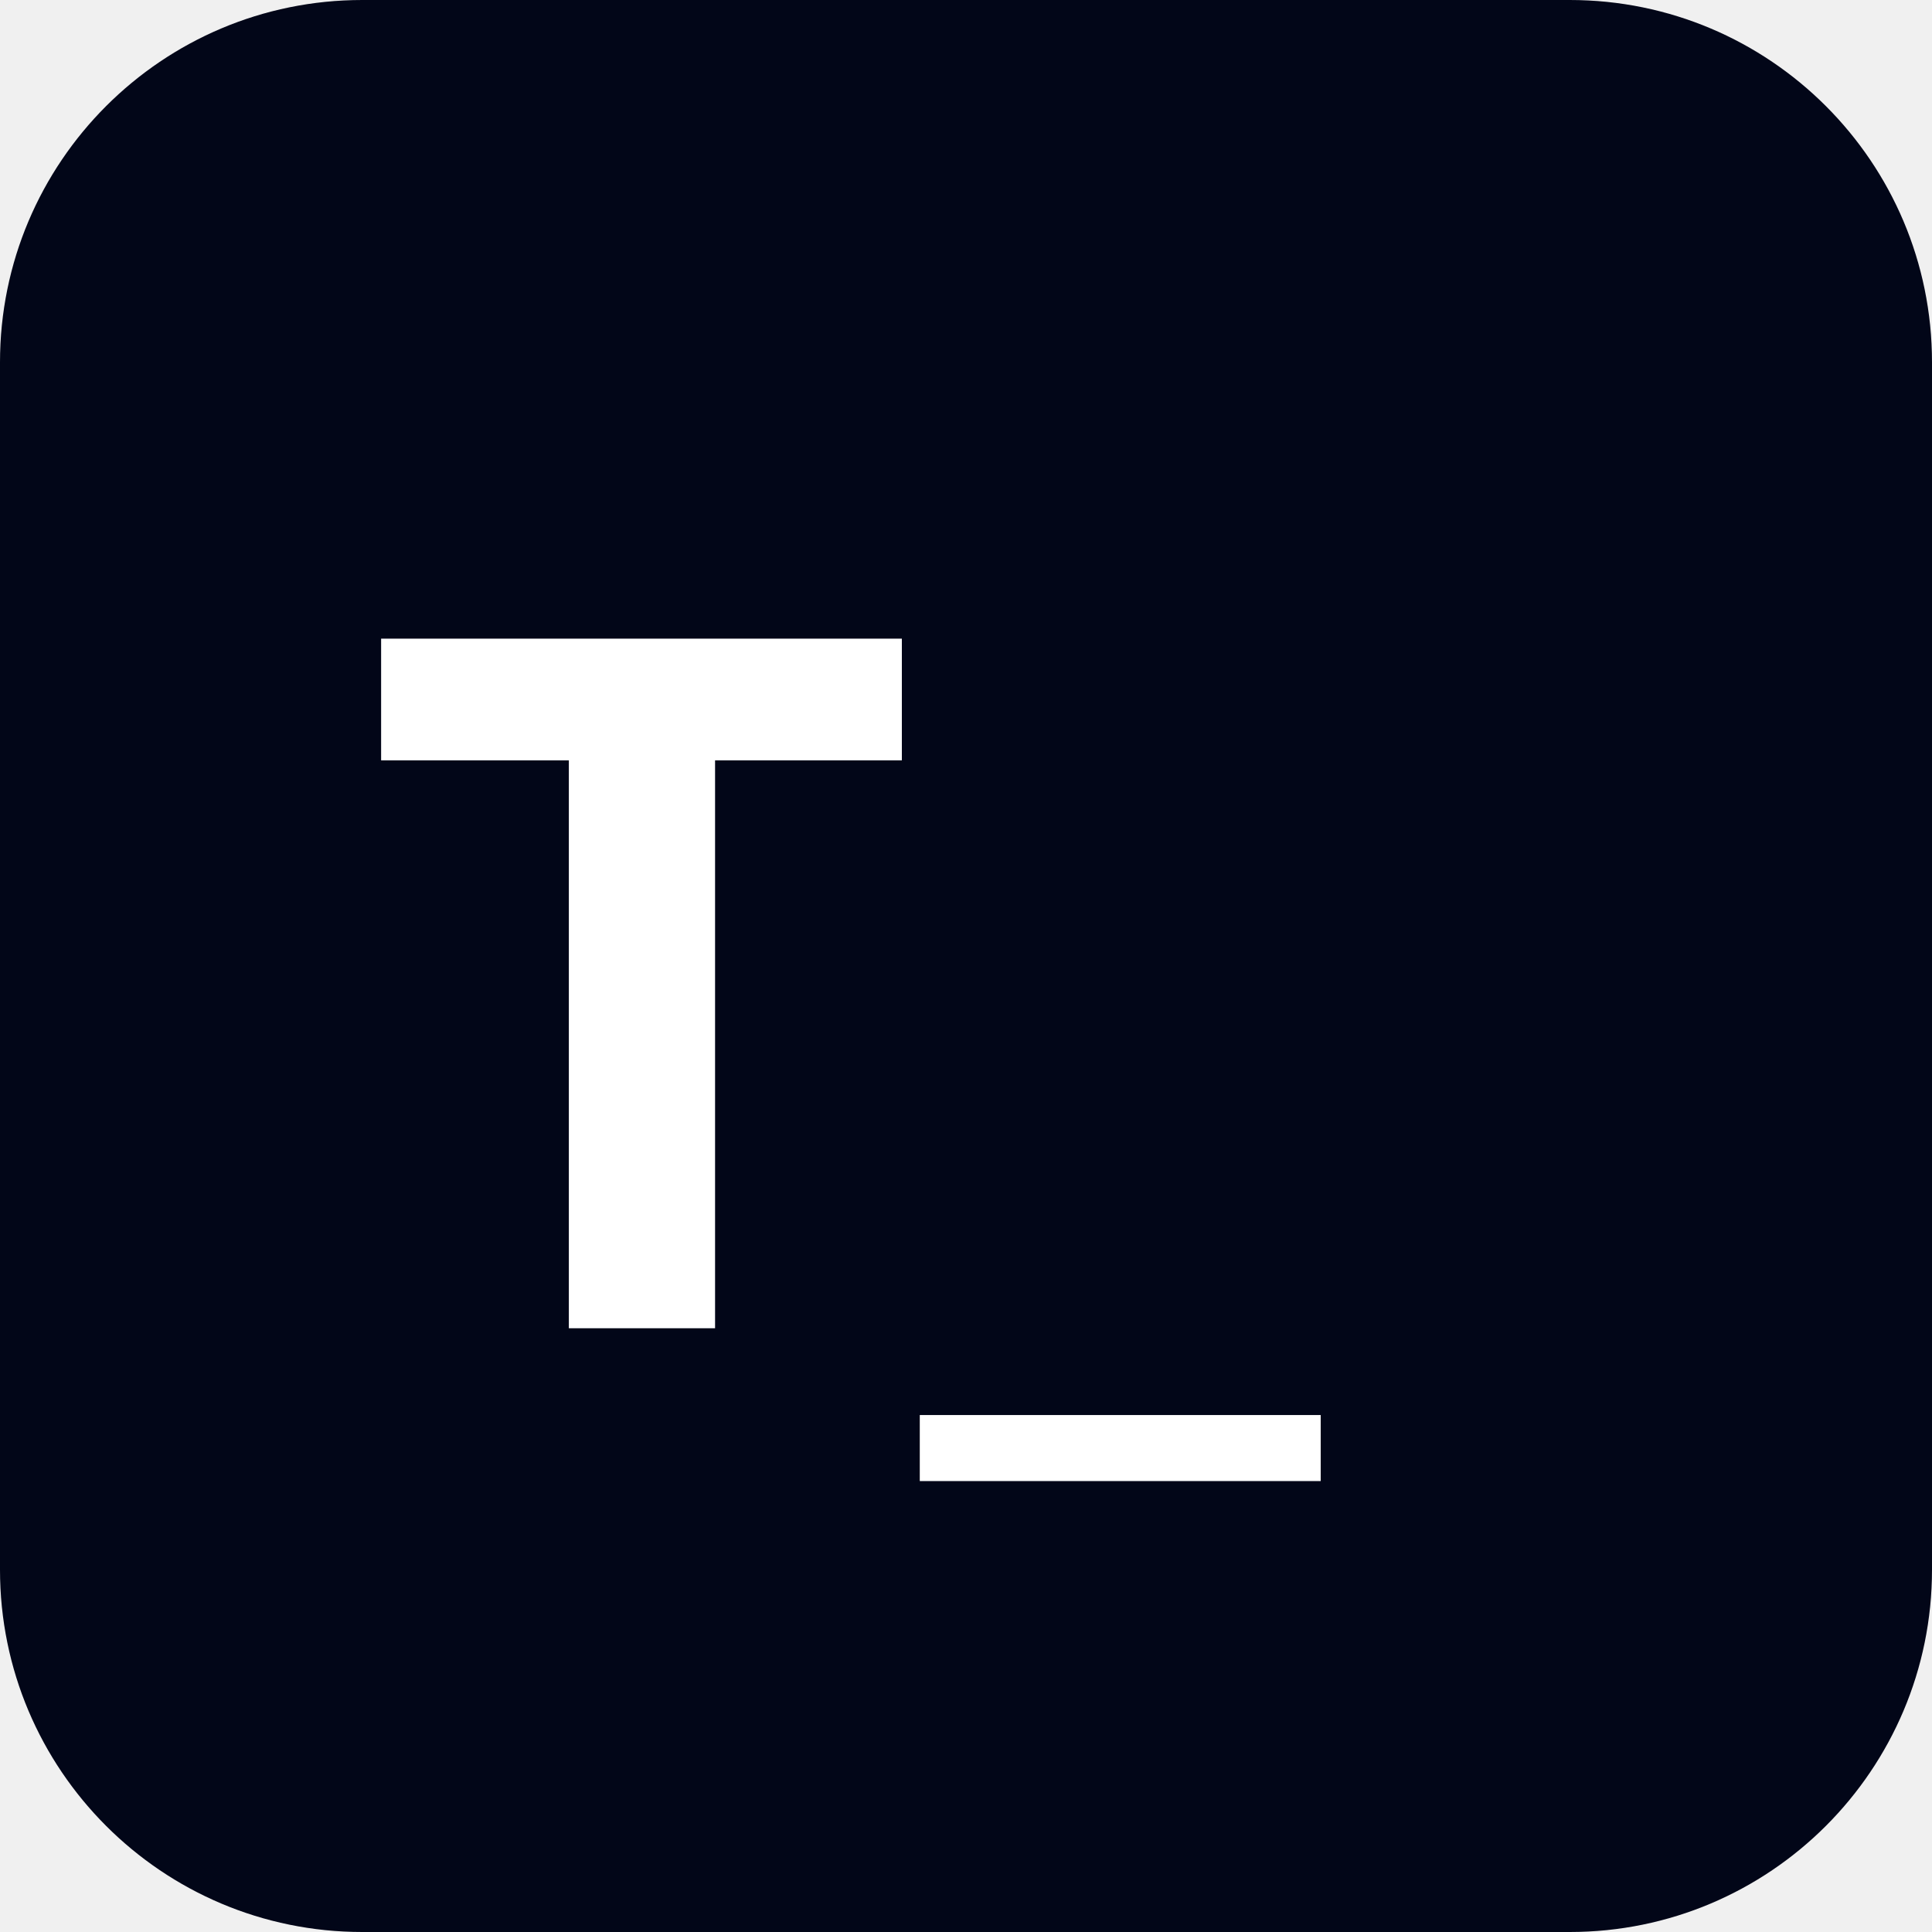
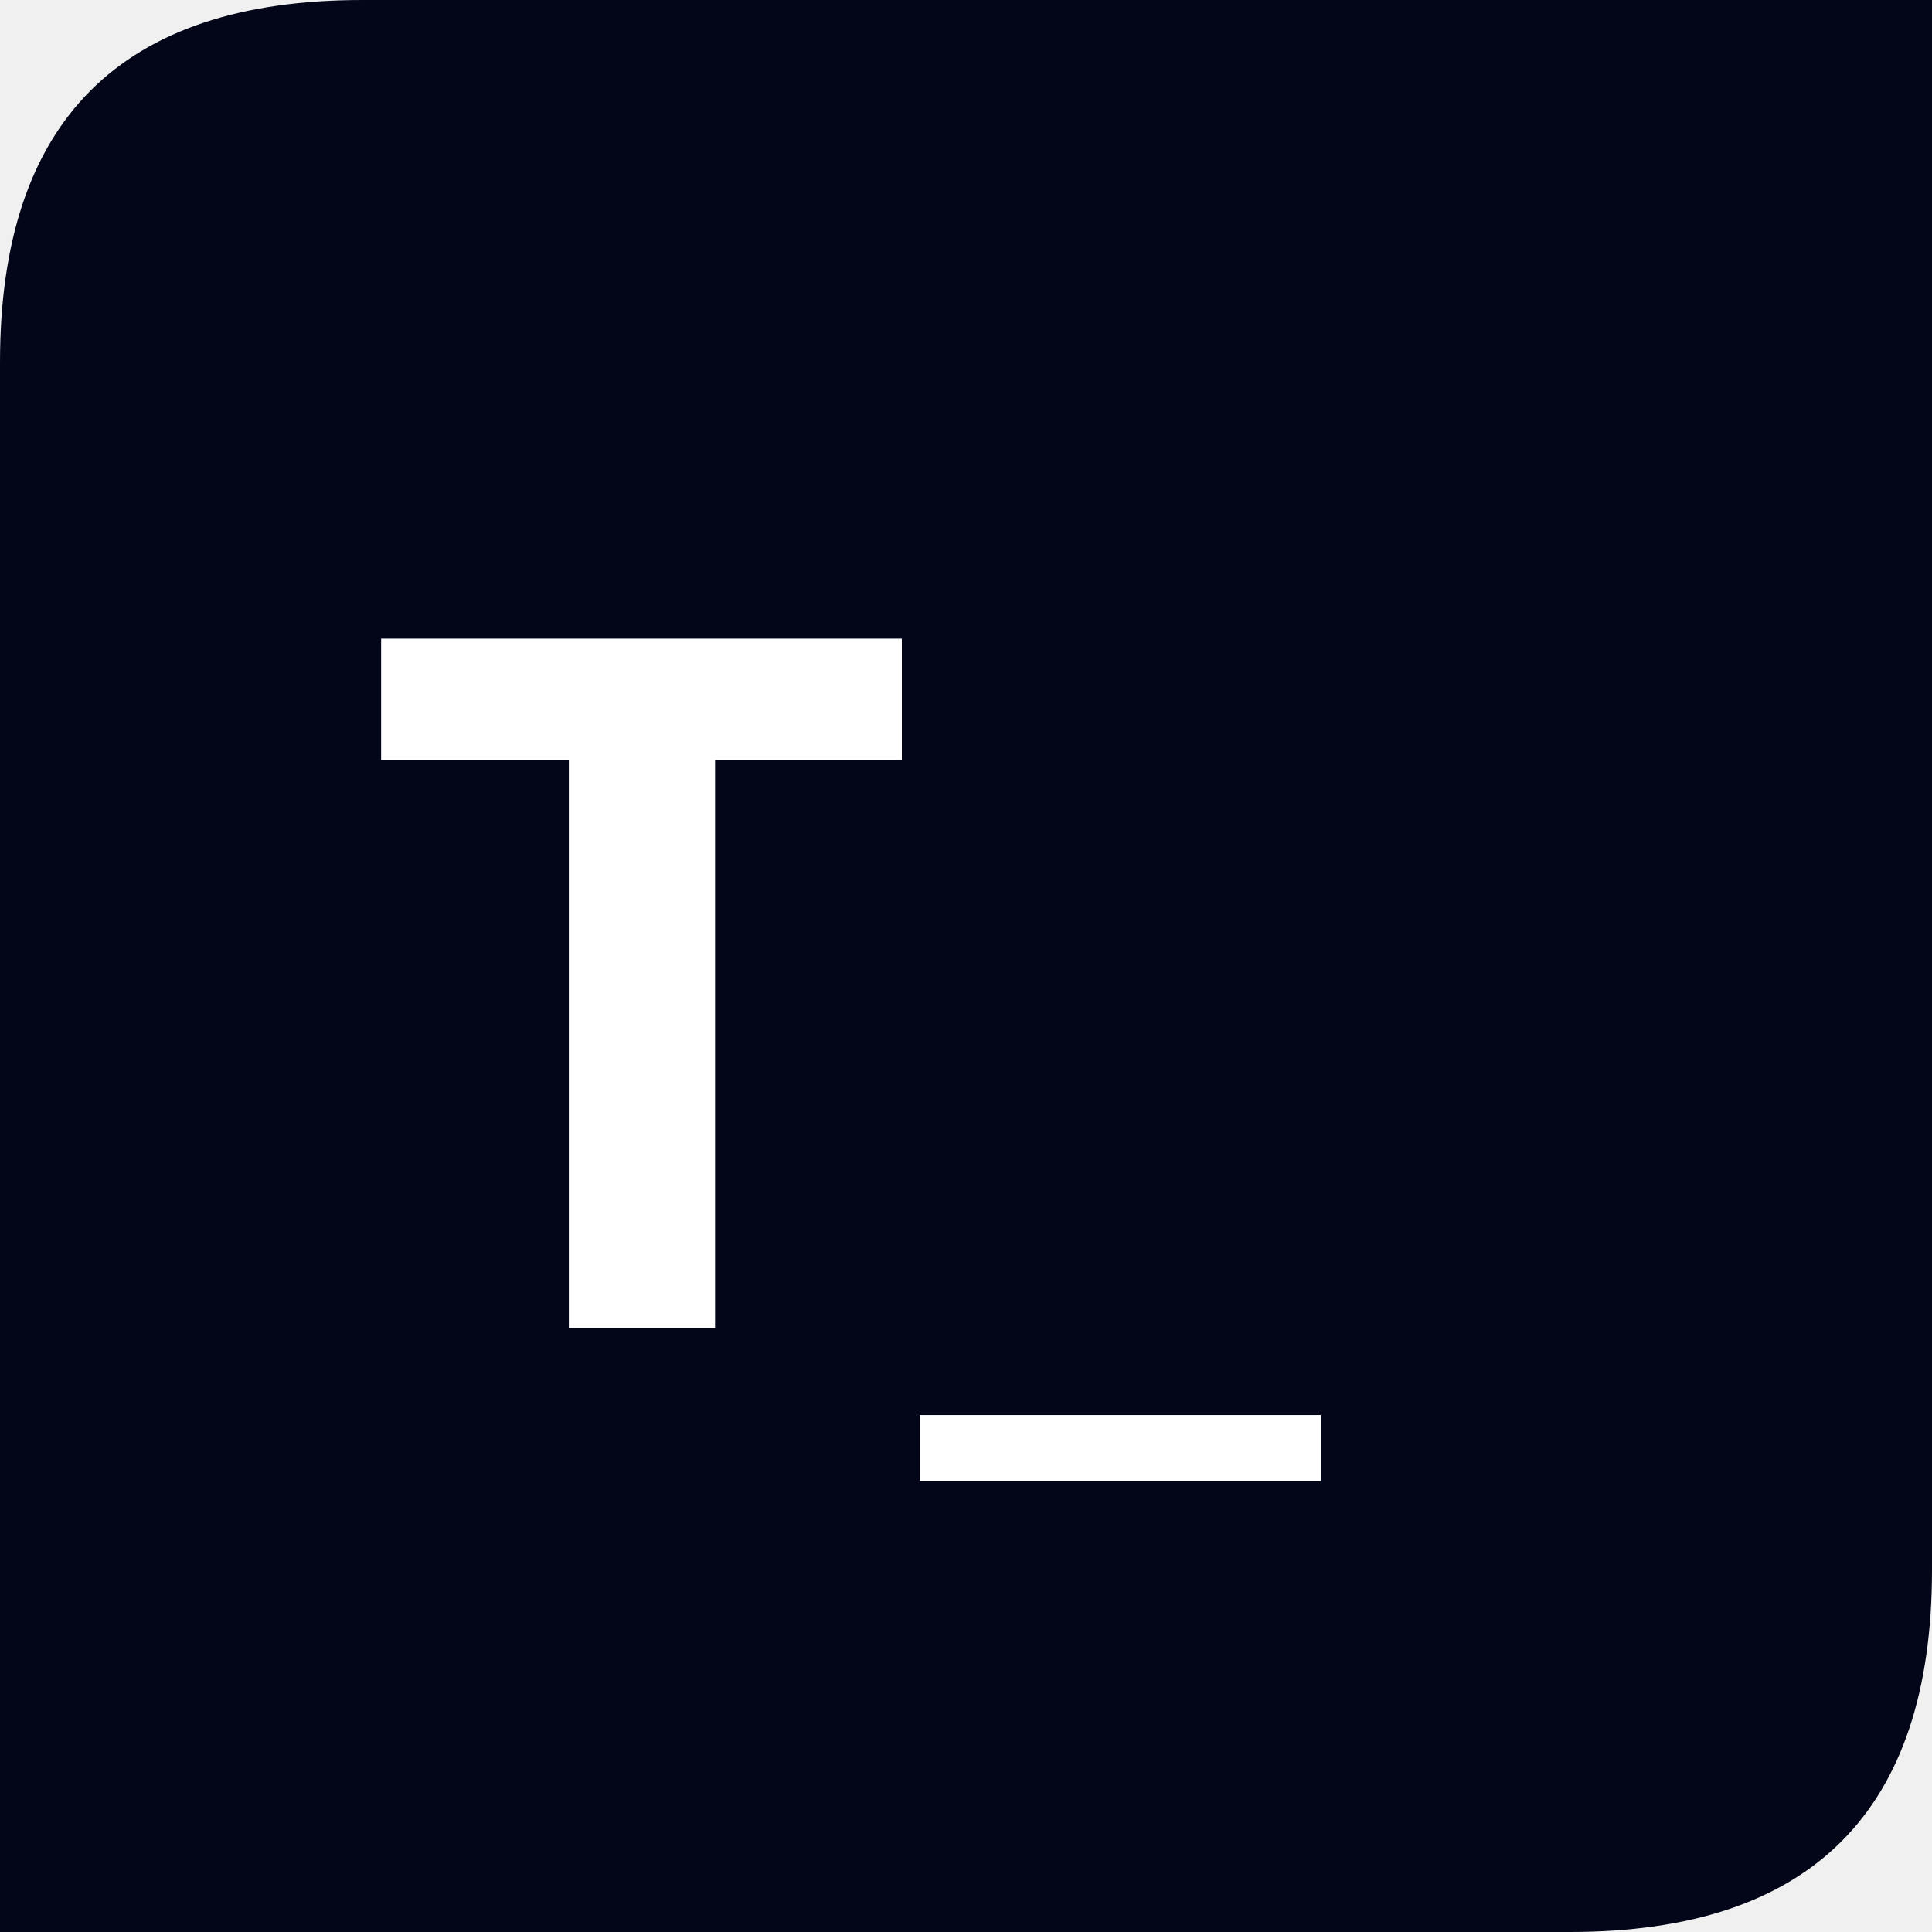
<svg xmlns="http://www.w3.org/2000/svg" viewBox="0 0 32 32" width="32" height="32">
-   <rect width="32" height="32" rx="6" fill="#020618" />
+   <path d="M 6 0 Q 0 0 0 6 L 0 32 L 26 32 Q 32 32 32 26 L 32 0 L 6 0 Z" fill="#020618" />
  <text x="6" y="22" font-family="Fira Code Retina" font-size="16" font-weight="600" fill="#ffffff">T_</text>
</svg>
